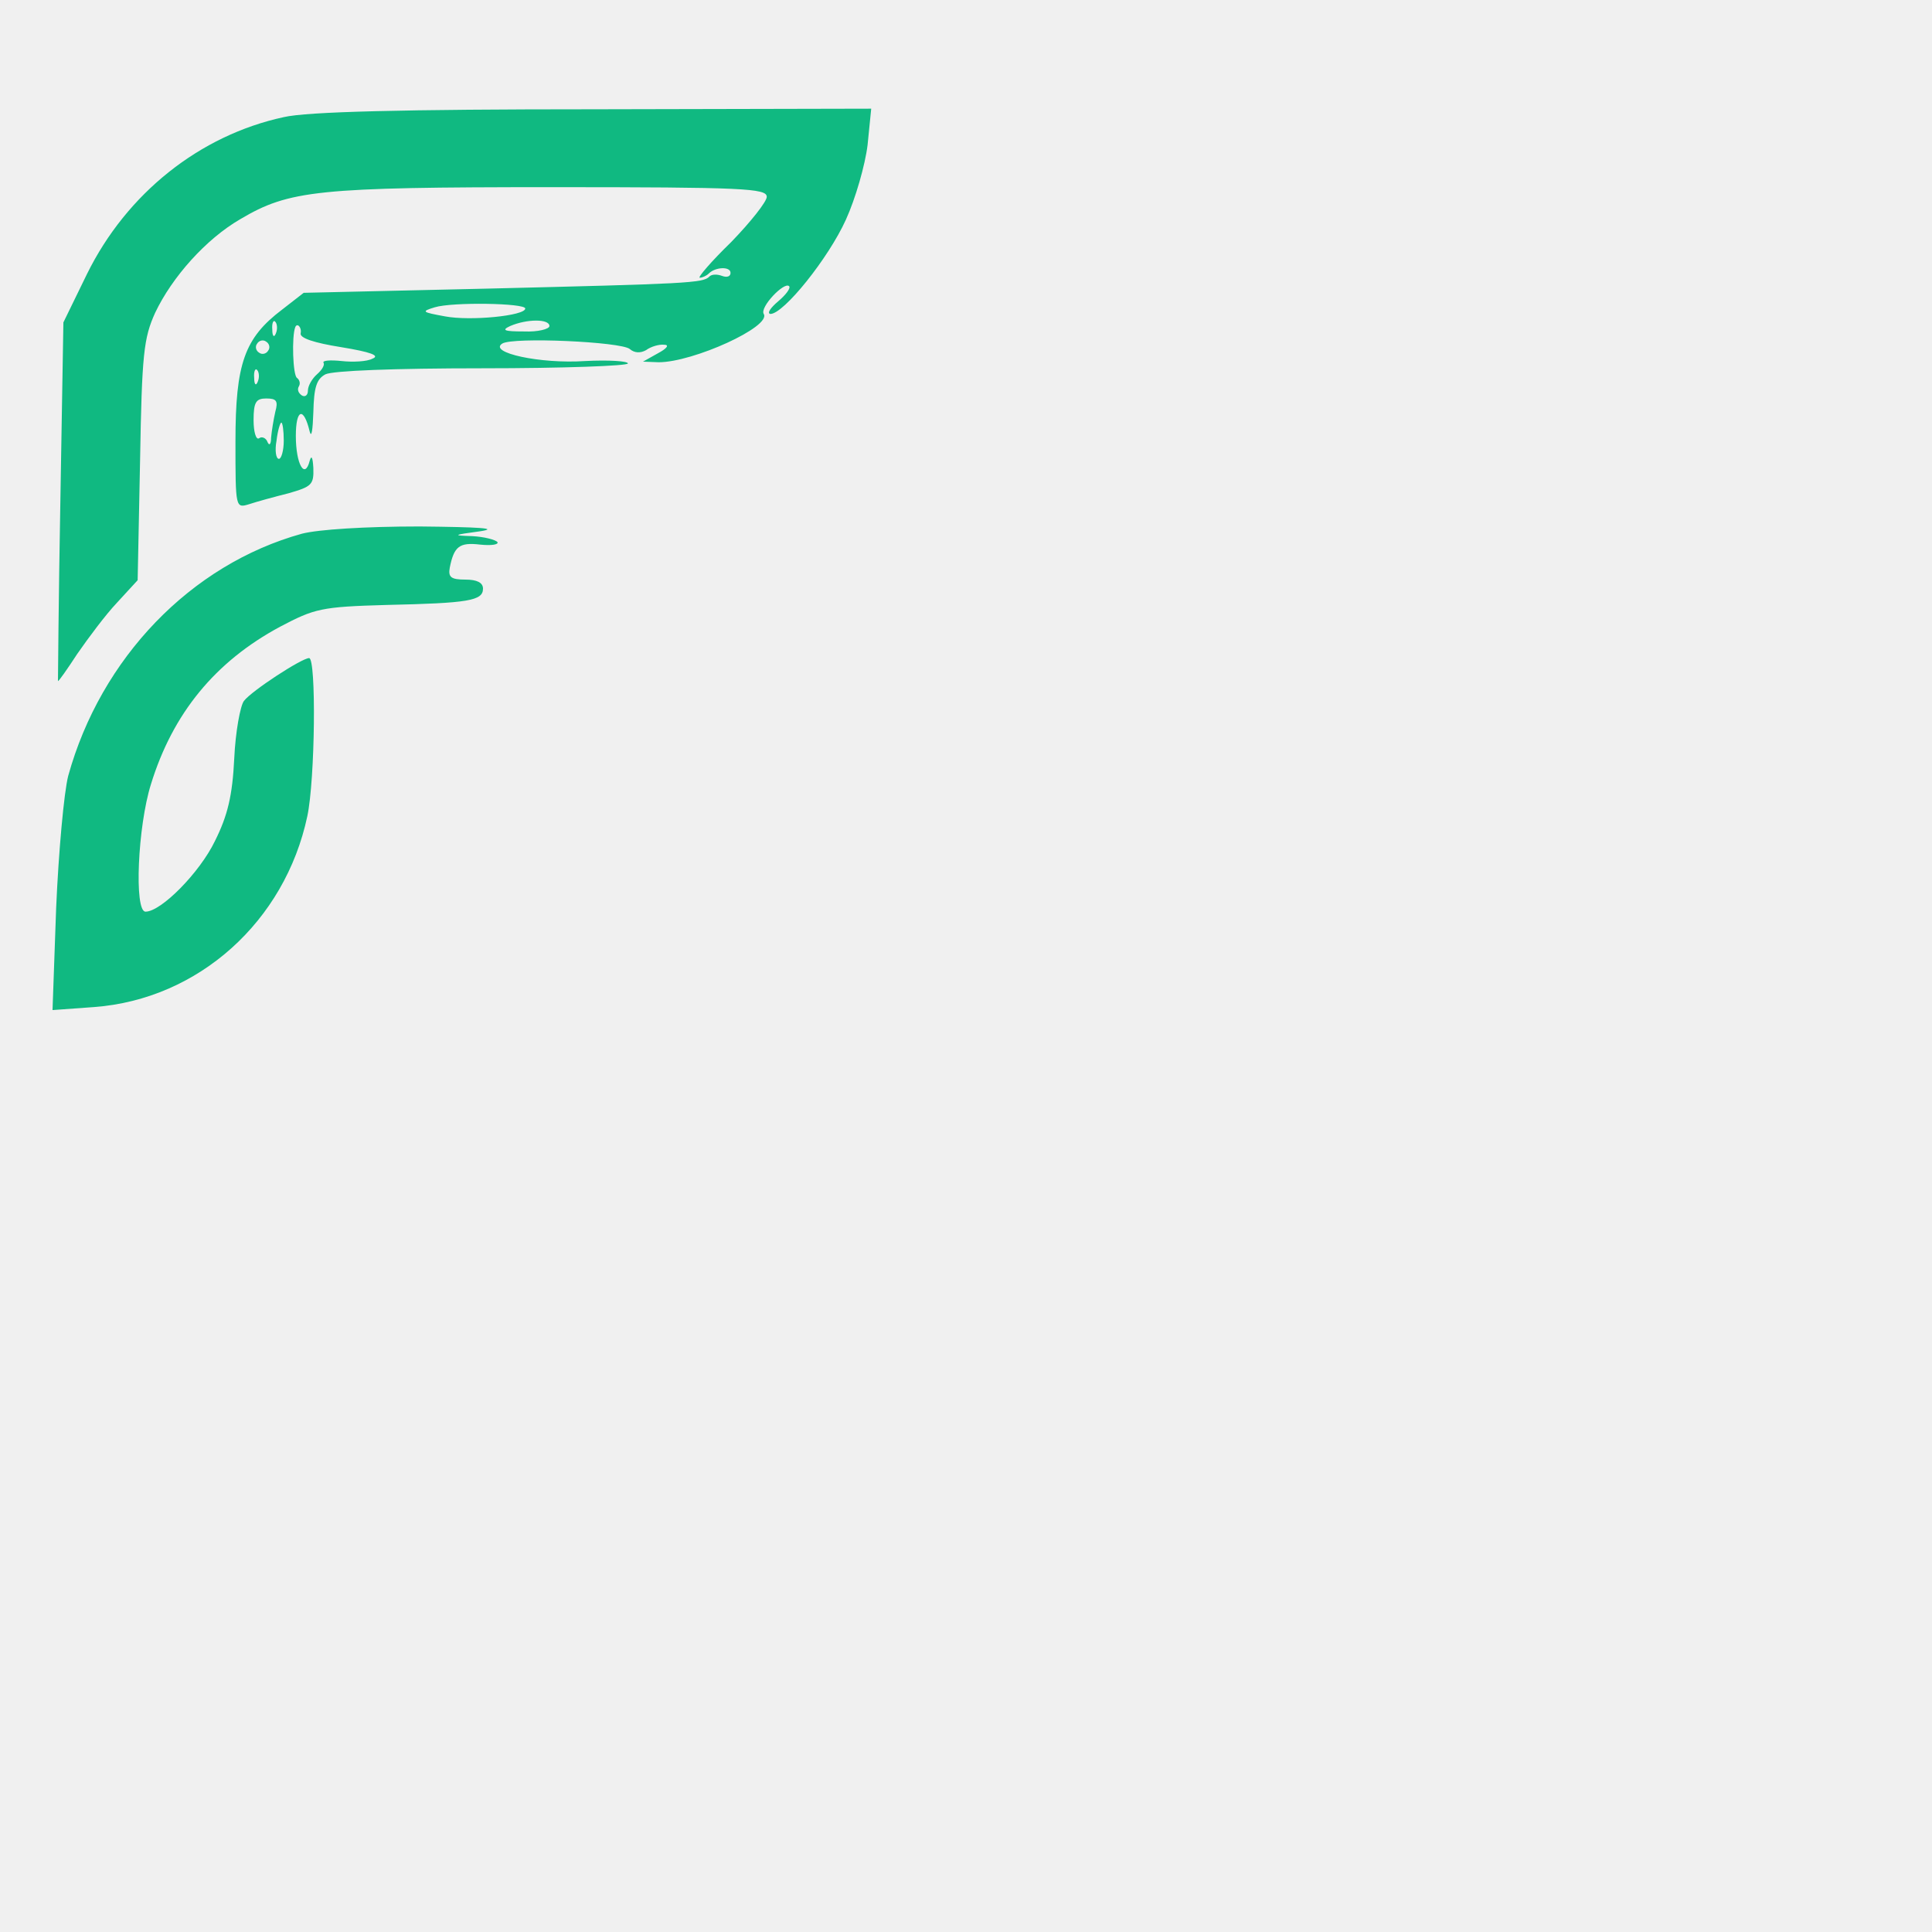
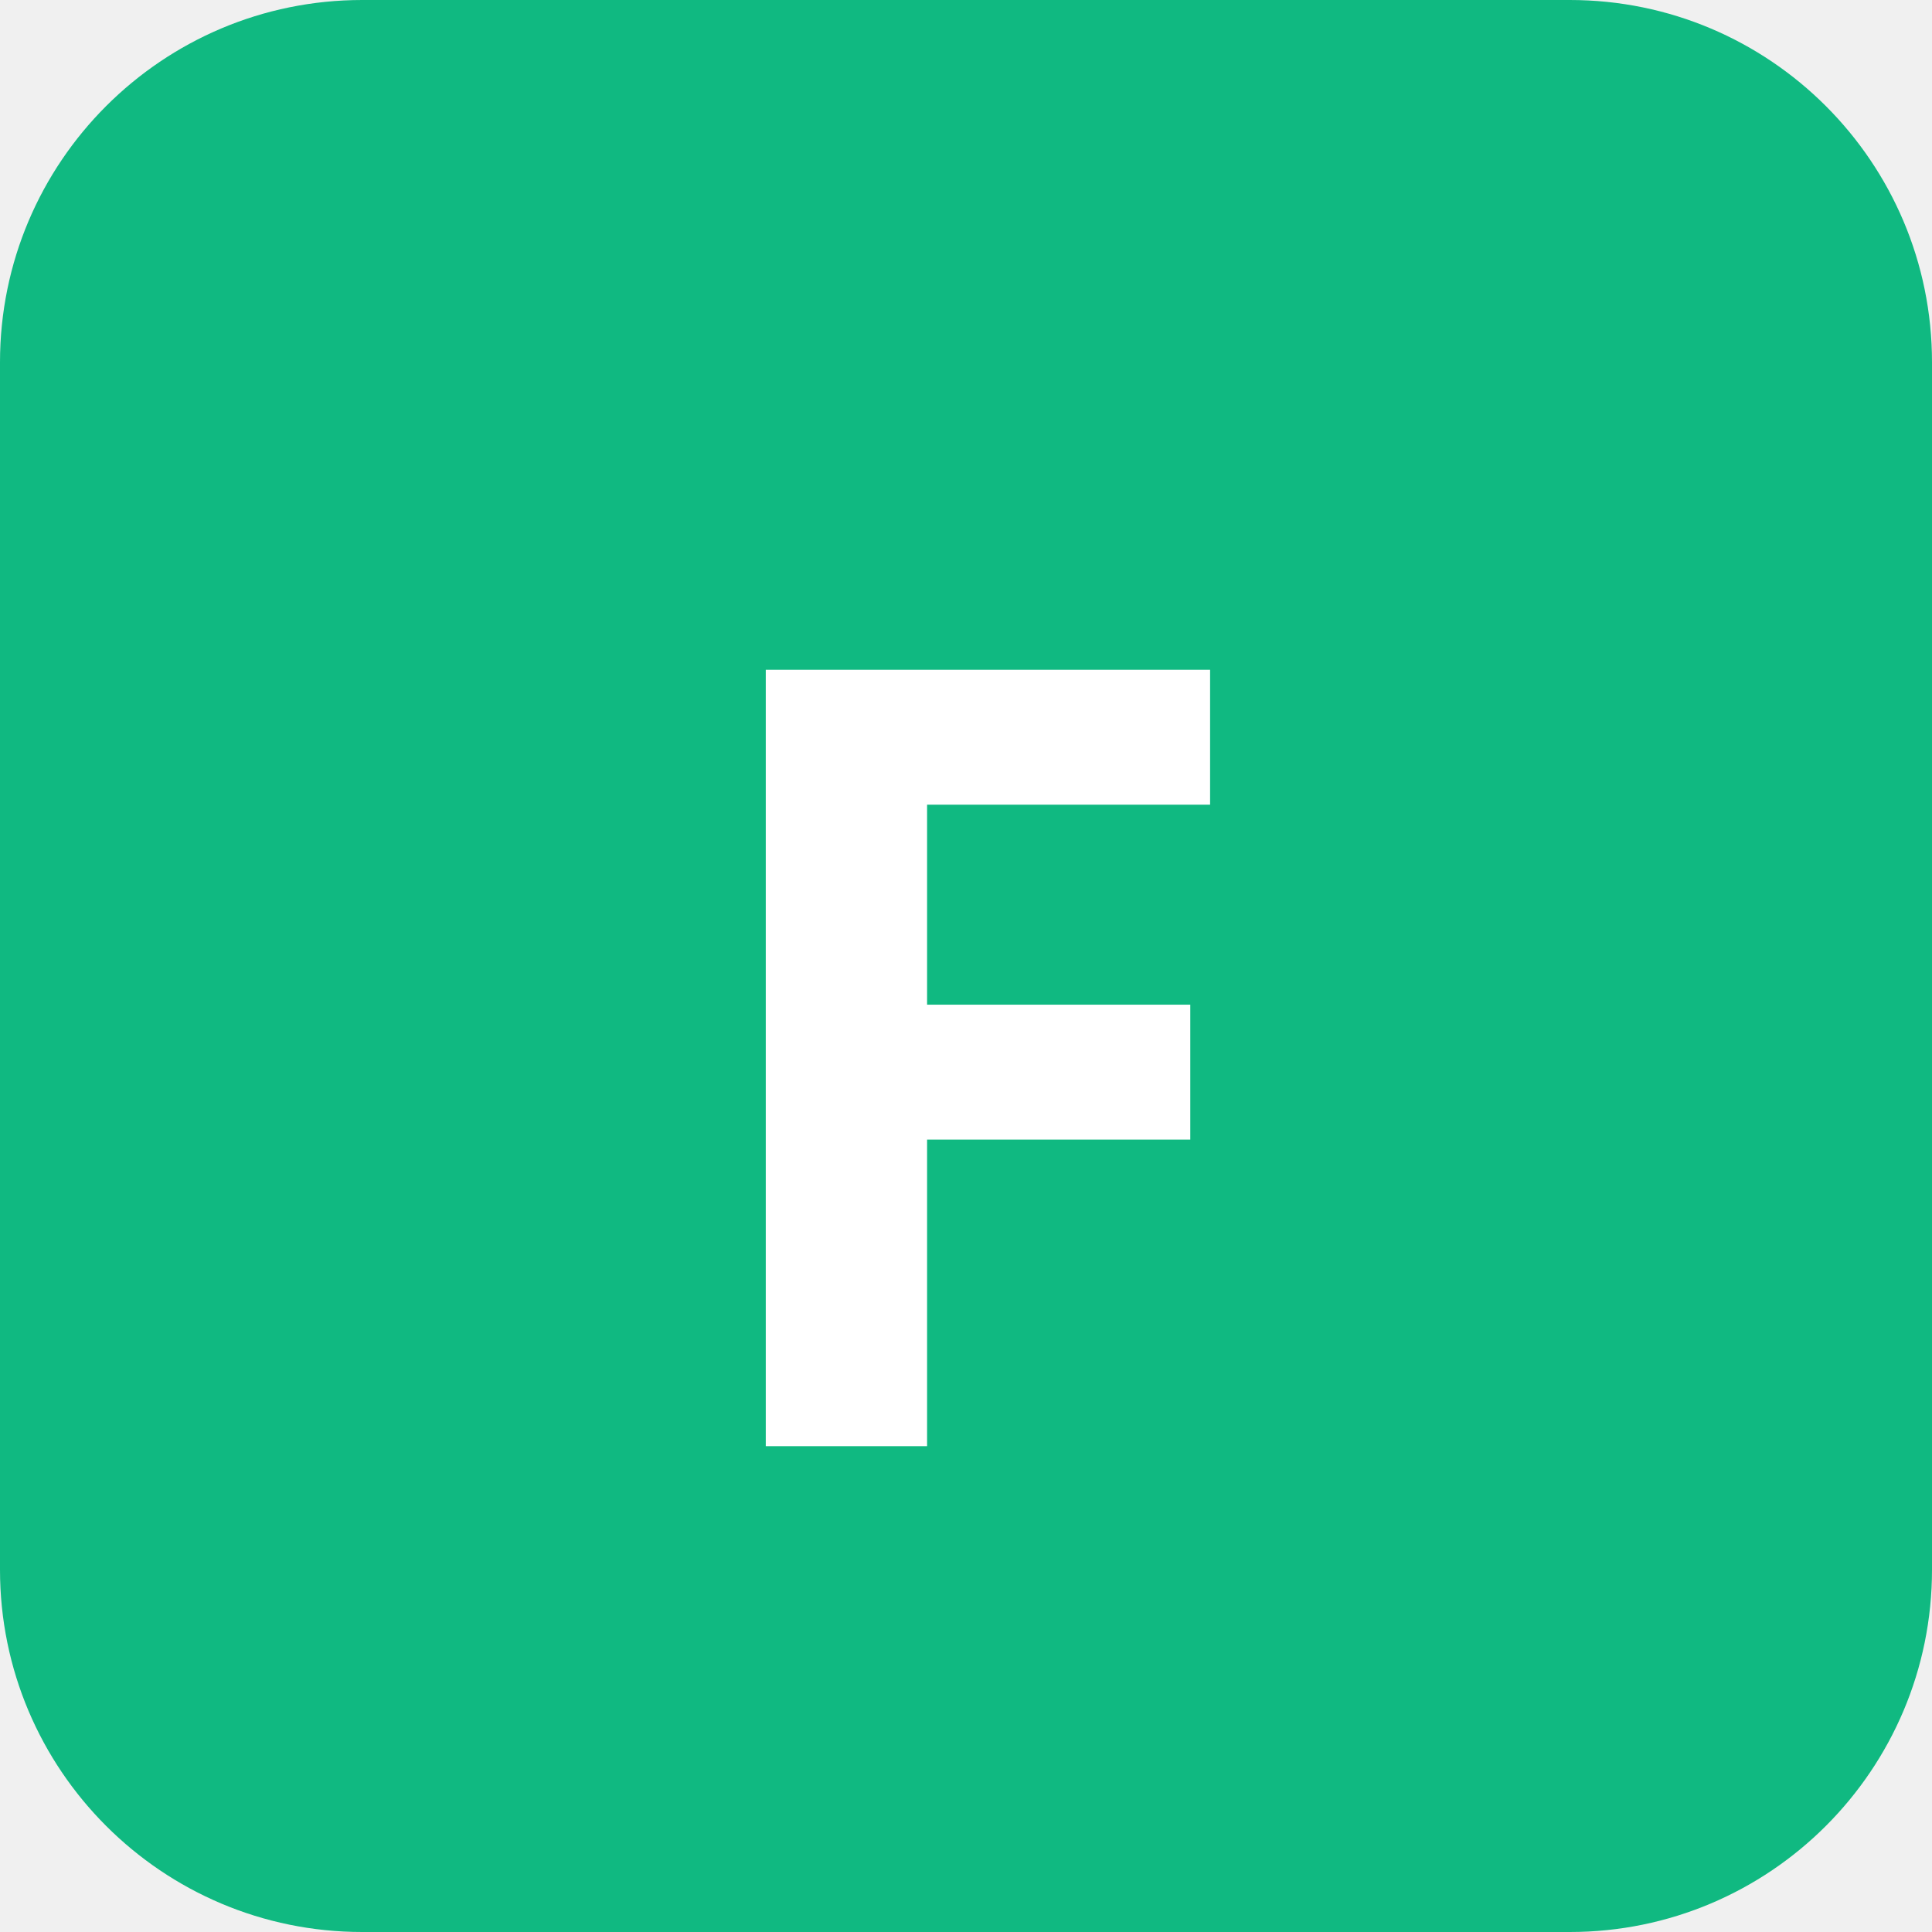
- <svg xmlns="http://www.w3.org/2000/svg" version="1.0" width="32" height="32" viewBox="0 0 300 320" preserveAspectRatio="xMidYMid meet">
-   <g transform="translate(0,320) scale(0.1,-0.1)" fill="#10b981" stroke="none">
-     <path d="M370 3006 c-139 -30 -260 -126 -326 -260 l-39 -80 -5 -295 c-3 -163 -4 -297 -4 -299 1 -1 15 19 32 45 18 26 47 65 66 85 l34 37 4 198 c3 177 6 203 25 245 28 59 84 122 141 155 81 48 128 53 515 53 319 0 357 -2 357 -16 0 -8 -27 -42 -59 -75 -33 -32 -56 -59 -52 -59 4 0 11 3 15 7 11 11 36 12 36 1 0 -6 -6 -8 -14 -5 -8 3 -17 3 -21 -1 -10 -11 -39 -12 -366 -20 l-306 -7 -36 -28 c-62 -47 -77 -89 -77 -218 0 -111 0 -111 23 -104 12 4 41 12 65 18 38 11 42 14 41 42 -1 17 -3 22 -6 12 -8 -32 -23 -6 -23 41 0 45 13 49 23 7 3 -11 5 3 6 32 1 41 5 55 20 63 12 6 114 10 260 10 133 0 241 4 241 8 0 4 -32 6 -71 4 -74 -5 -161 14 -137 29 18 11 196 3 211 -9 8 -7 18 -7 27 -2 8 6 22 10 30 9 9 0 5 -6 -10 -14 l-25 -14 26 -1 c57 0 187 59 174 80 -7 11 34 54 42 46 3 -3 -5 -14 -18 -25 -13 -11 -19 -20 -13 -21 22 0 96 92 125 156 16 35 32 91 36 124 l6 60 -459 -1 c-316 0 -476 -4 -514 -13z m400 -317 c0 -12 -91 -21 -133 -13 -38 7 -40 8 -17 15 29 9 150 7 150 -2z m-413 -41 c-3 -8 -6 -5 -6 6 -1 11 2 17 5 13 3 -3 4 -12 1 -19z m453 12 c0 -5 -19 -10 -42 -9 -33 0 -38 2 -23 9 28 12 65 12 65 0z m-412 -12 c-2 -8 23 -16 67 -23 49 -8 65 -14 52 -19 -9 -5 -33 -6 -51 -4 -19 2 -33 1 -30 -3 2 -4 -3 -12 -11 -19 -8 -7 -15 -19 -15 -27 0 -8 -5 -11 -10 -8 -6 4 -8 10 -5 15 3 5 1 11 -3 14 -7 4 -9 69 -3 84 3 8 11 0 9 -10z m-54 -29 c-3 -5 -10 -7 -15 -3 -5 3 -7 10 -3 15 3 5 10 7 15 3 5 -3 7 -10 3 -15z m-17 -51 c-3 -8 -6 -5 -6 6 -1 11 2 17 5 13 3 -3 4 -12 1 -19z m29 -50 c-3 -13 -6 -32 -7 -43 0 -11 -3 -14 -6 -7 -2 6 -9 10 -14 6 -5 -3 -9 11 -9 30 0 30 4 36 21 36 17 0 20 -4 15 -22z m14 -48 c0 -16 -4 -30 -8 -30 -5 0 -7 14 -4 30 2 17 6 30 8 30 2 0 4 -13 4 -30z" />
-     <path d="M400 2316 c-184 -51 -333 -206 -387 -401 -7 -27 -16 -126 -20 -219 l-6 -169 69 5 c173 13 316 142 353 316 13 61 15 262 3 262 -12 0 -95 -54 -108 -71 -6 -8 -14 -51 -16 -95 -3 -62 -11 -95 -32 -137 -25 -52 -89 -117 -115 -117 -19 0 -13 141 9 211 36 117 106 203 214 261 57 30 68 33 176 36 136 3 160 7 160 27 0 10 -10 15 -29 15 -24 0 -29 4 -26 20 7 35 16 42 50 38 19 -2 31 0 29 4 -3 4 -22 9 -42 10 -33 1 -32 2 13 8 33 5 -1 7 -100 8 -91 0 -168 -5 -195 -12z" />
-   </g>
+ <svg xmlns="http://www.w3.org/2000/svg" width="32" height="32" viewBox="0 0 32 32" fill="none">
+   <rect width="32" height="32" rx="6" fill="#10b981" />
+   <text x="50%" y="55%" dominant-baseline="middle" text-anchor="middle" font-family="system-ui, sans-serif" font-size="18" font-weight="bold" fill="white">F</text>
</svg>
